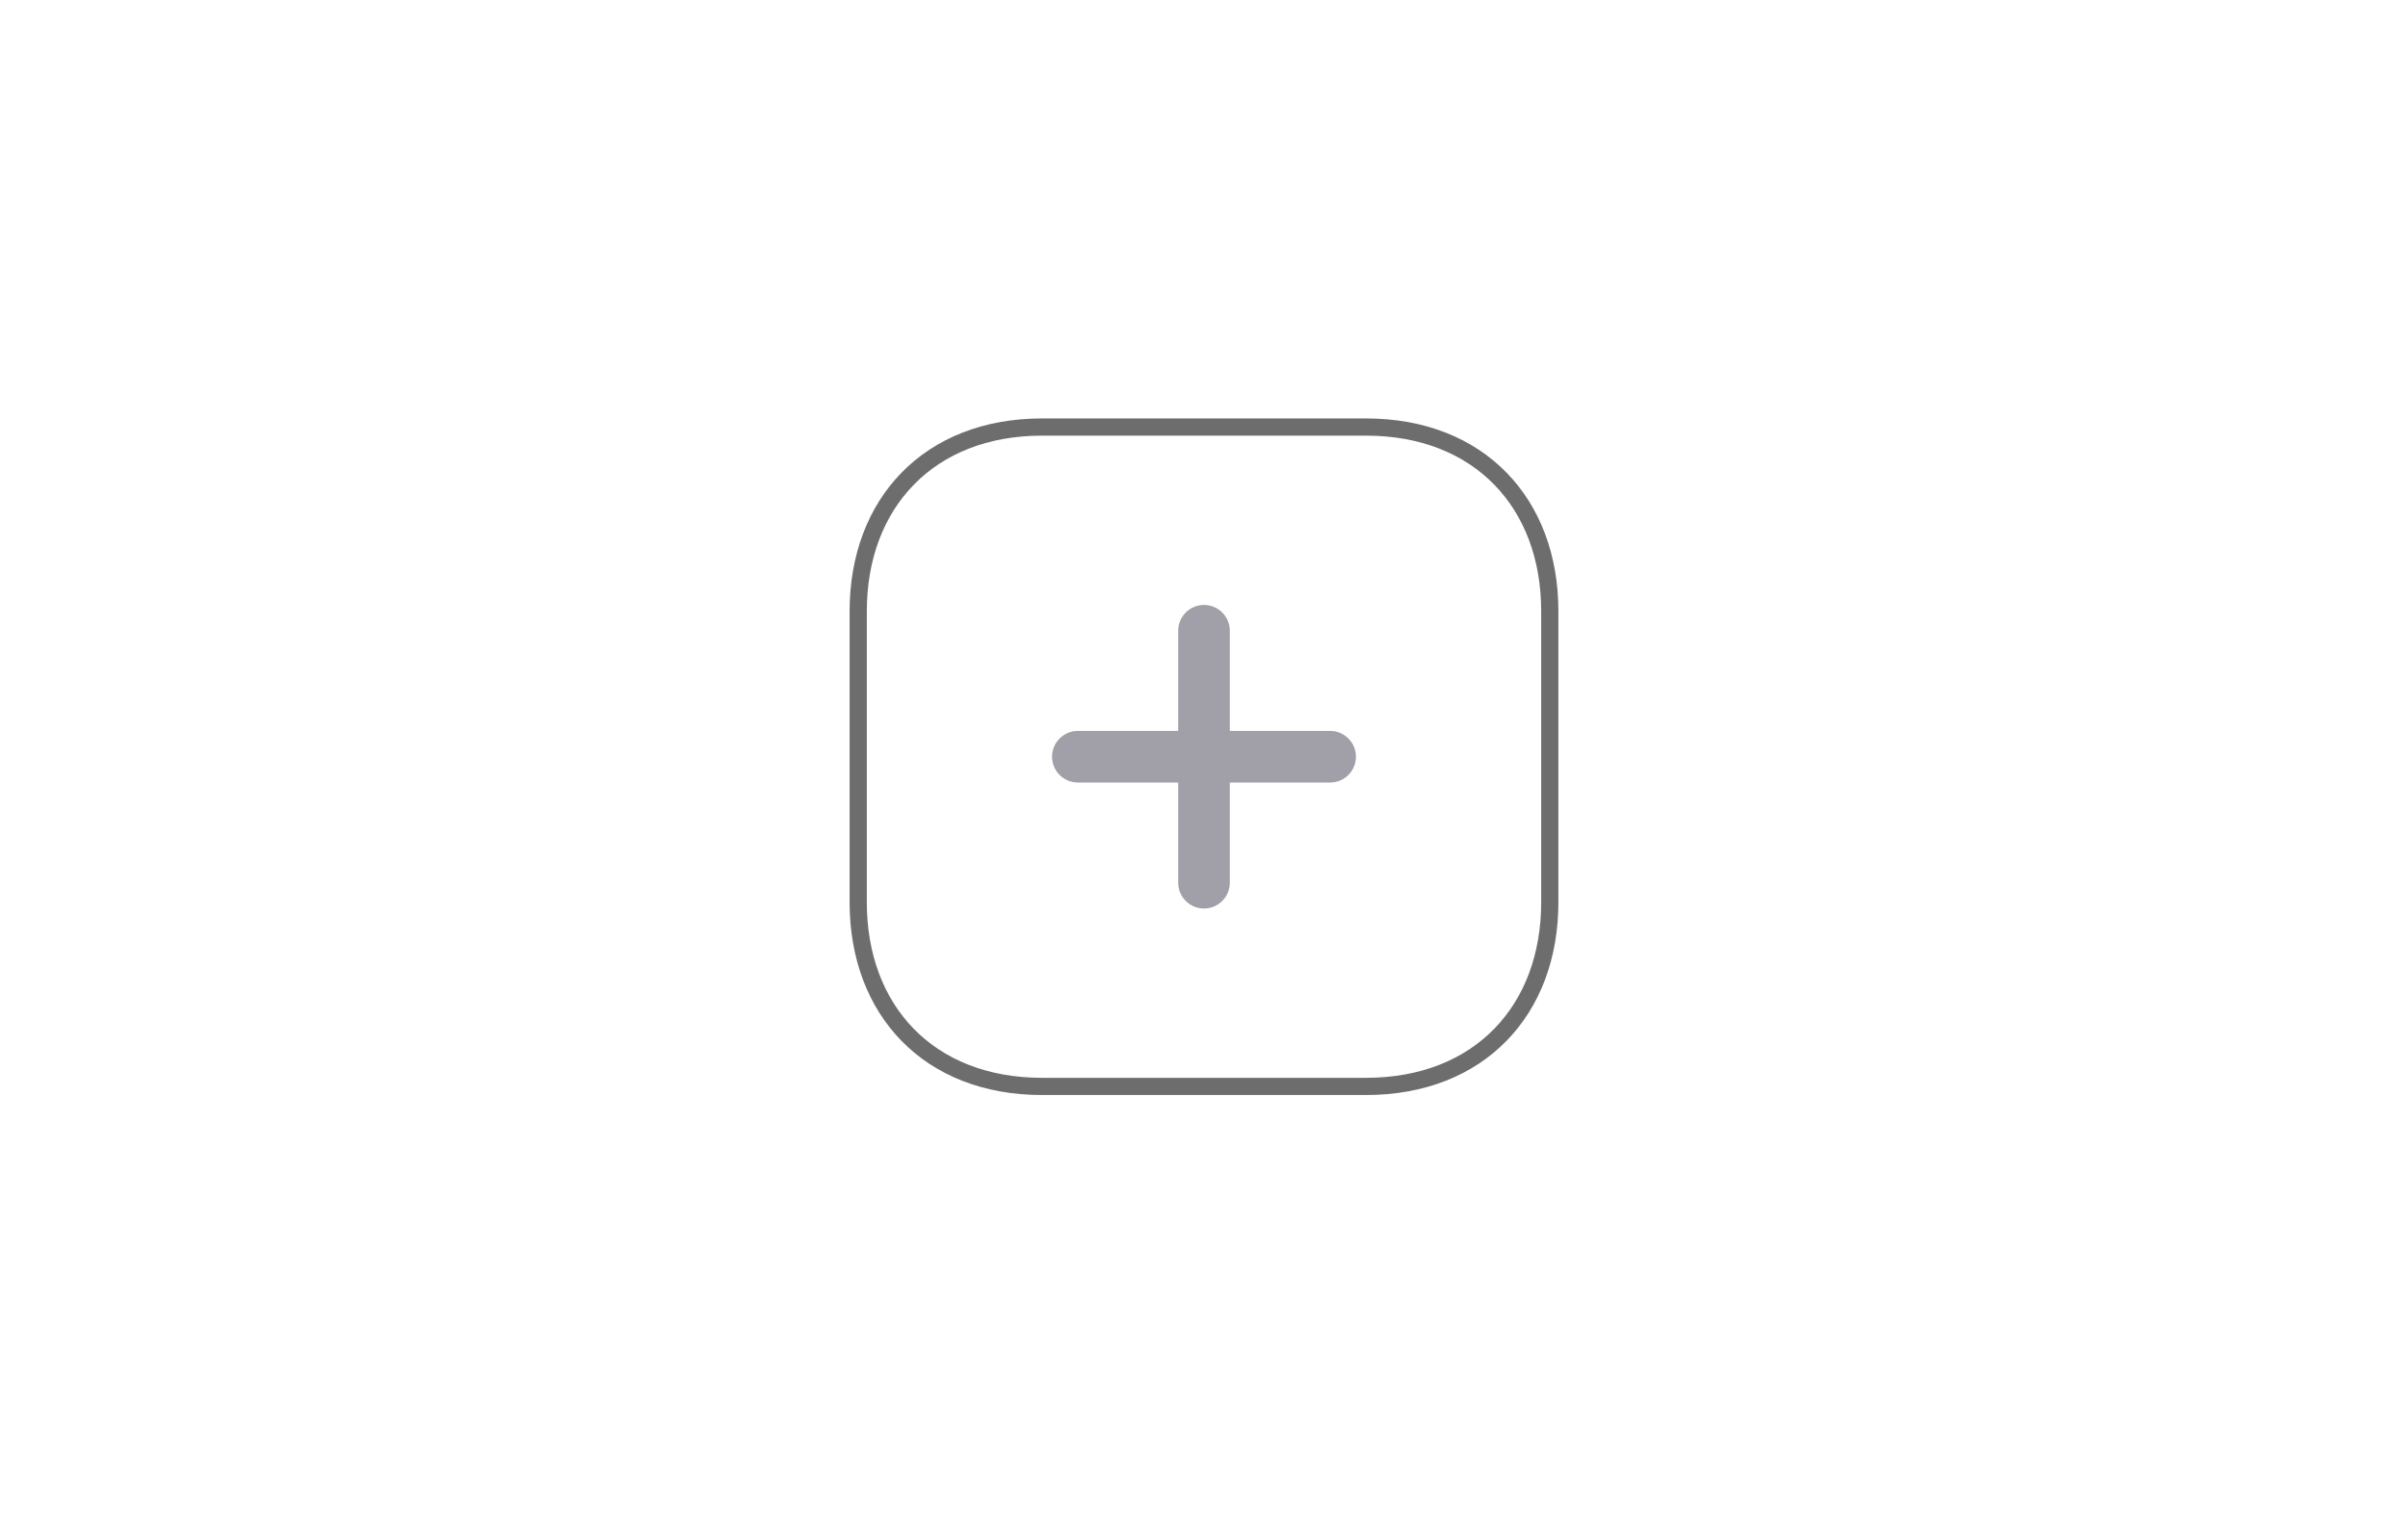
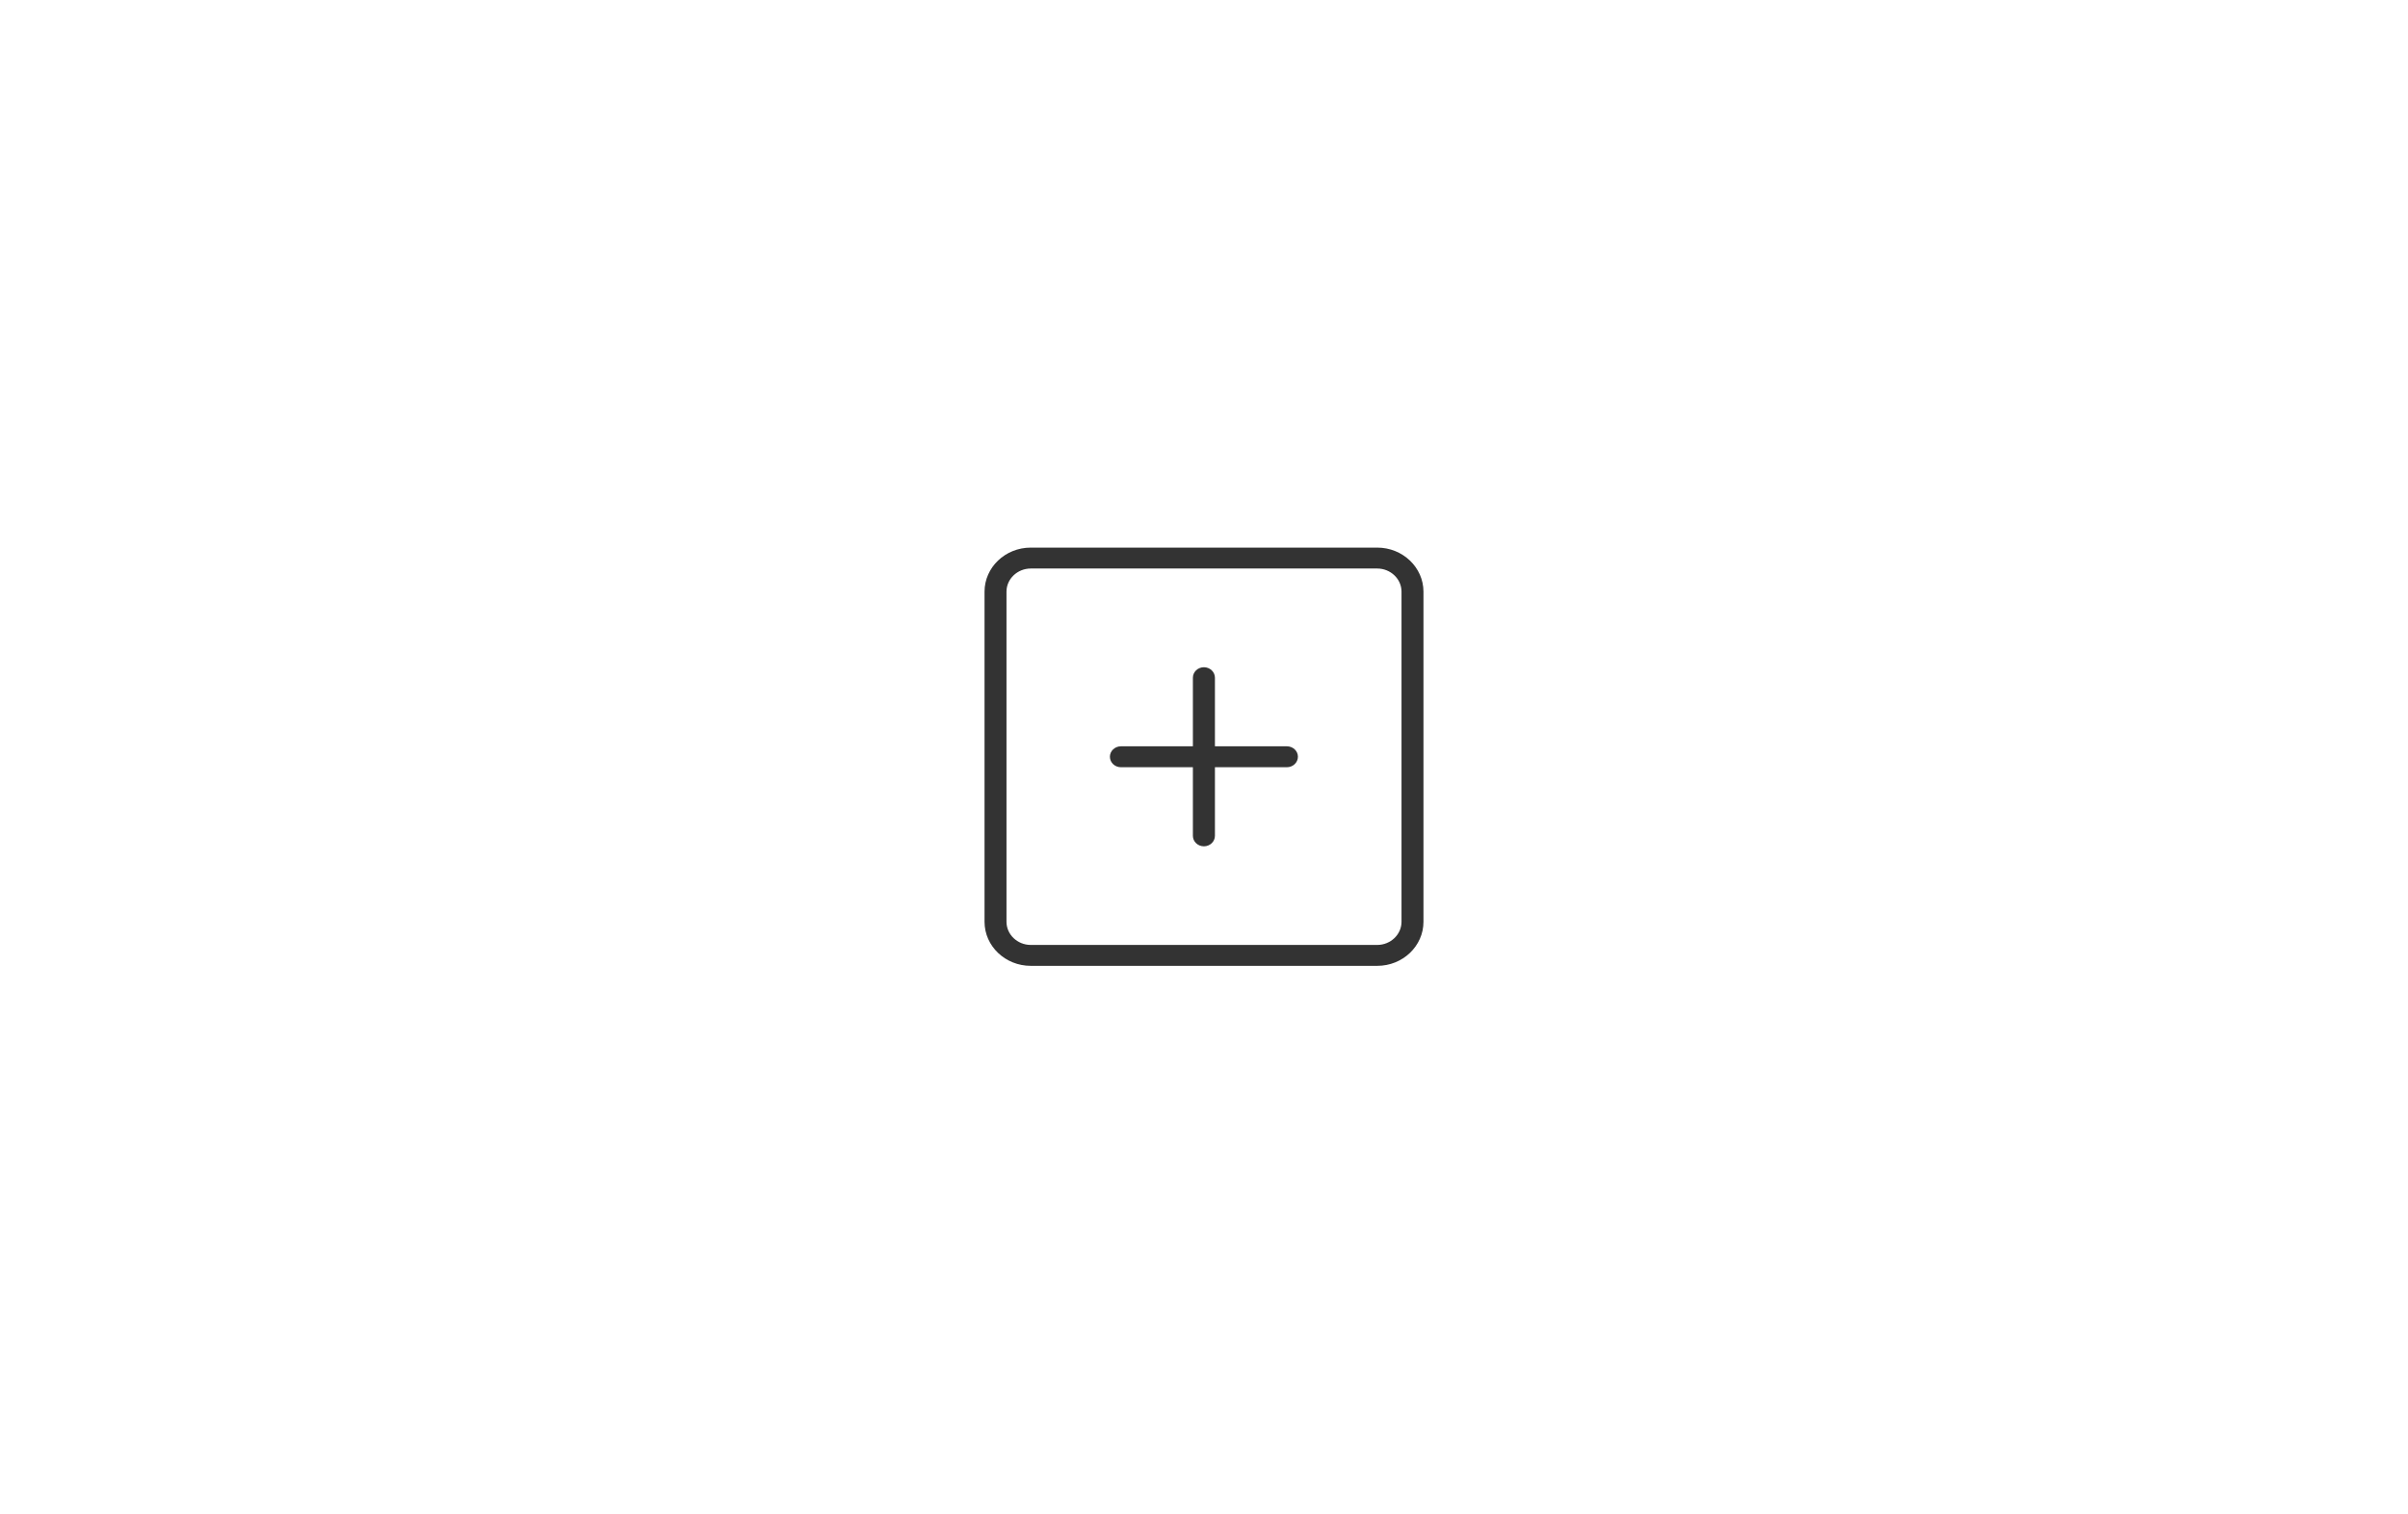
- <svg xmlns="http://www.w3.org/2000/svg" width="70" height="44" fill="none" style="">
-   <rect id="backgroundrect" width="100%" height="100%" x="0" y="0" fill="none" stroke="none" class="" style="" />
-   <g class="currentLayer" style="">
-     <path fill-rule="evenodd" clip-rule="evenodd" d="M39.71,12.415 H30.29 C27.006,12.415 24.948,14.631 24.948,17.768 V26.232 C24.948,29.369 26.997,31.585 30.29,31.585 H39.71 C43.003,31.585 45.052,29.369 45.052,26.232 V17.768 C45.052,14.631 43.003,12.415 39.71,12.415 z" stroke="#6d6d6d" stroke-width="0.5" stroke-linecap="round" stroke-linejoin="round" id="svg_2" class="" stroke-opacity="1" stroke-dasharray="none" filter="" fill="none" />
-     <path opacity="0.4" fill-rule="evenodd" clip-rule="evenodd" d="M35.75,18.337 C35.75,17.923 35.414,17.587 35,17.587 C34.586,17.587 34.25,17.923 34.25,18.337 V21.25 H31.333 C30.919,21.25 30.583,21.586 30.583,22 C30.583,22.414 30.919,22.75 31.333,22.75 H34.25 V25.663 C34.25,26.077 34.586,26.413 35,26.413 C35.414,26.413 35.75,26.077 35.75,25.663 V22.75 H38.667 C39.081,22.75 39.417,22.414 39.417,22 C39.417,21.586 39.081,21.25 38.667,21.25 H35.75 V18.337 z" fill="#130F26" id="svg_1" class="" />
+ <svg xmlns="http://www.w3.org/2000/svg" width="350" height="220" xml:space="preserve" version="1.1">
+   <g>
+     <g opacity="0.8" stroke="null" id="svg_1">
+       <g stroke="null" id="svg_2">
+         <path stroke="null" id="svg_3" d="m200.179,79.6l-50.357,0c-3.712,0 -6.721,2.88 -6.721,6.405l0,47.99c0,3.538 3.022,6.405 6.721,6.405l50.357,0c3.712,0 6.721,-2.88 6.721,-6.405l0,-47.99c0,-3.525 -3.022,-6.405 -6.721,-6.405zm3.53,54.395c0,1.85 -1.589,3.364 -3.53,3.364l-50.357,0c-1.941,0 -3.53,-1.514 -3.53,-3.364l0,-47.99c0,-1.85 1.589,-3.364 3.53,-3.364l50.357,0c1.941,0 3.53,1.514 3.53,3.364l0,47.99z" />
+         <path stroke="null" id="svg_4" d="m187.049,108.486l-10.46,0l0,-9.968c0,-0.844 -0.716,-1.527 -1.602,-1.527s-1.602,0.683 -1.602,1.527l0,9.968l-10.46,0c-0.886,0 -1.602,0.683 -1.602,1.514c0,0.844 0.716,1.527 1.602,1.527l10.46,0l0,9.968c0,0.844 0.716,1.527 1.602,1.527s1.602,-0.683 1.602,-1.527l0,-9.968l10.46,0c0.886,0 1.602,-0.683 1.602,-1.527c0,-0.844 -0.716,-1.514 -1.602,-1.514z" />
+       </g>
+     </g>
+     <g id="svg_5" />
+     <g id="svg_6" />
+     <g id="svg_7" />
+     <g id="svg_8" />
+     <g id="svg_9" />
+     <g id="svg_10" />
+     <g id="svg_11" />
+     <g id="svg_12" />
+     <g id="svg_13" />
+     <g id="svg_14" />
+     <g id="svg_15" />
+     <g id="svg_16" />
+     <g id="svg_17" />
+     <g id="svg_18" />
+     <g id="svg_19" />
  </g>
-   <defs>
-     <filter id="f009" color-interpolation-filters="sRGB">
-       <feTurbulence numOctaves="3" seed="0" type="turbulence" baseFrequency=".04" result="result91" />
-       <feDisplacementMap scale="6.6" yChannelSelector="G" xChannelSelector="R" in="SourceGraphic" in2="result91" />
-     </filter>
-   </defs>
</svg>
